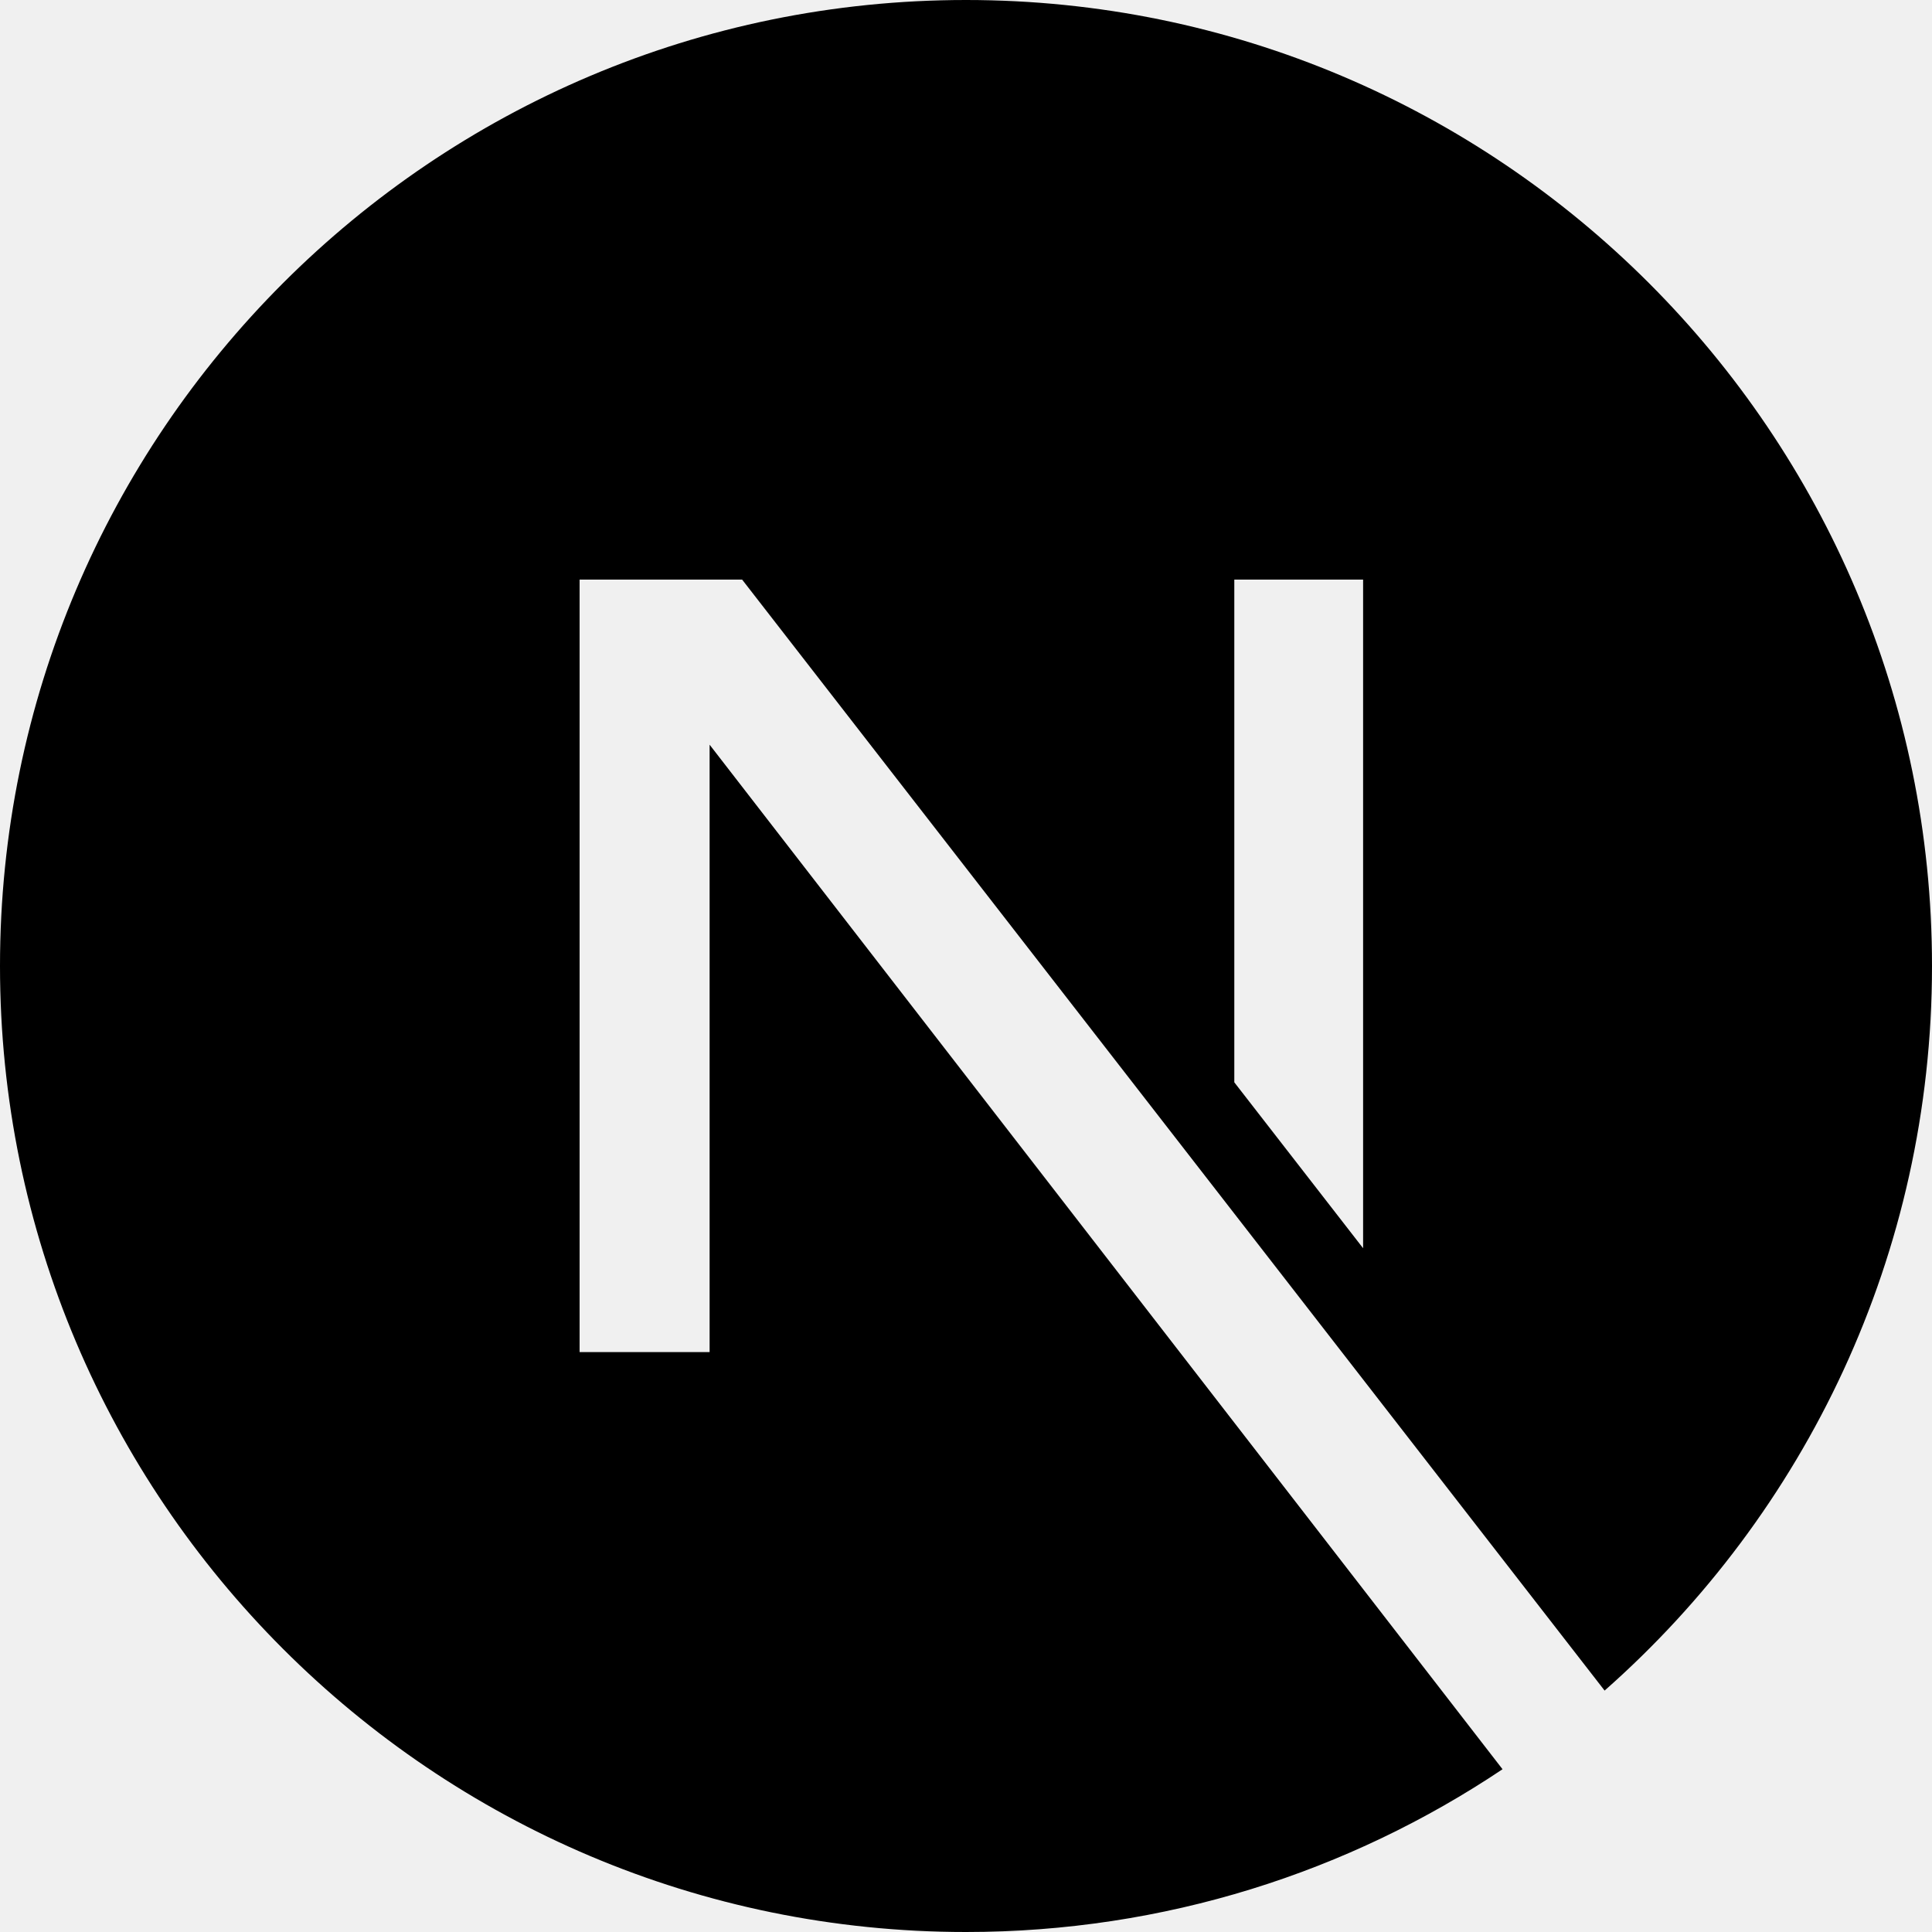
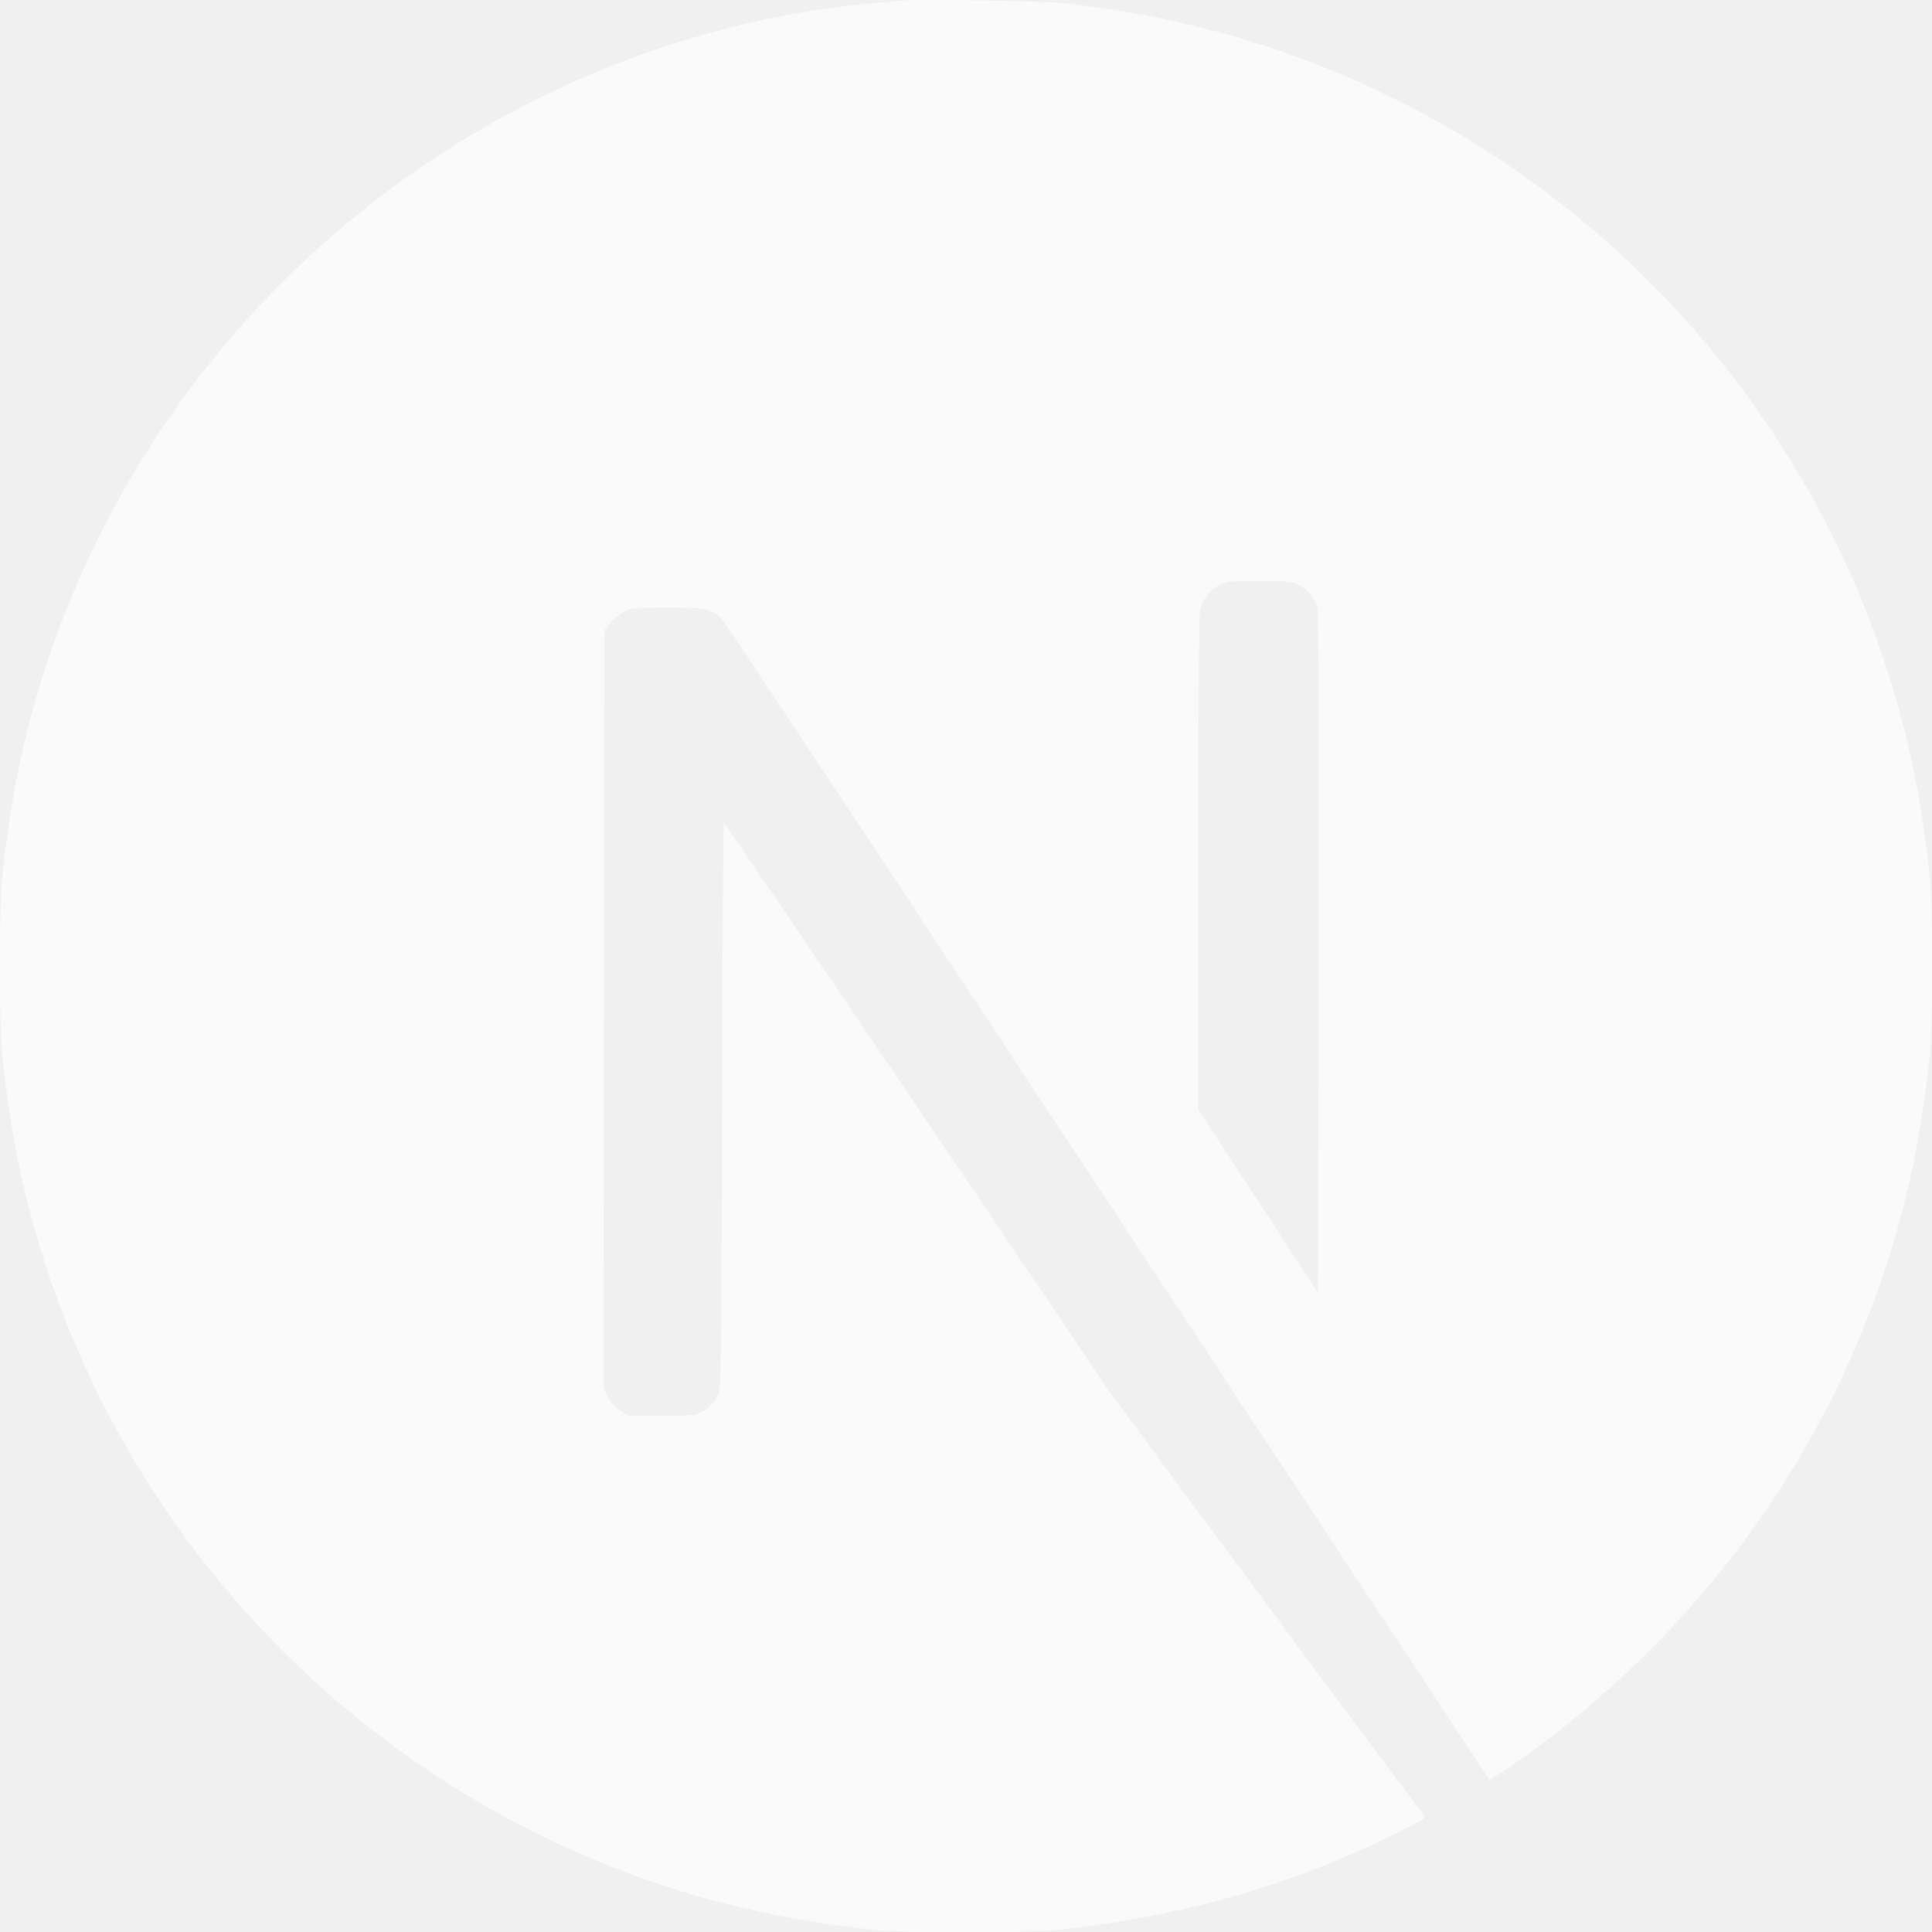
- <svg xmlns="http://www.w3.org/2000/svg" role="img" viewBox="0 0 24 24">
-   <path d="M18.665 21.978C16.758 23.255 14.465 24 12 24 5.377 24 0 18.623 0 12S5.377 0 12 0s12 5.377 12 12c0 3.583-1.574 6.801-4.067 9.001L9.219 7.2H7.2v9.596h1.615V9.251l9.85 12.727Zm-3.332-8.533 1.6 2.061V7.2h-1.6v6.245Z" />
+ <svg xmlns="http://www.w3.org/2000/svg" width="800px" height="800px" viewBox="0 0 24 24" fill="none">
+   <g id="SVGRepo_bgCarrier" stroke-width="0" />
+   <g id="SVGRepo_tracerCarrier" stroke-linecap="round" stroke-linejoin="round" />
+   <g id="SVGRepo_iconCarrier">
+     <g clip-path="url(#clip0)">
+       <path d="M11.214 0.006C11.162 0.011 10.998 0.028 10.85 0.039C7.442 0.347 4.249 2.186 2.226 5.013C1.1 6.585 0.38 8.368 0.108 10.256C0.012 10.916 0 11.11 0 12.004C0 12.898 0.012 13.093 0.108 13.752C0.76 18.259 3.967 22.045 8.317 23.448C9.096 23.699 9.917 23.87 10.85 23.974C11.214 24.014 12.786 24.014 13.15 23.974C14.761 23.795 16.127 23.396 17.473 22.709C17.68 22.604 17.72 22.575 17.692 22.552C17.673 22.538 16.793 21.358 15.737 19.931L13.818 17.339L11.414 13.78C10.09 11.823 9.002 10.223 8.992 10.223C8.983 10.221 8.974 11.802 8.969 13.733C8.962 17.114 8.96 17.25 8.917 17.33C8.856 17.445 8.809 17.491 8.711 17.543C8.636 17.581 8.57 17.588 8.216 17.588H7.81L7.702 17.52C7.632 17.475 7.58 17.416 7.545 17.348L7.496 17.243L7.5 12.539L7.507 7.833L7.58 7.741C7.618 7.692 7.697 7.629 7.754 7.598C7.85 7.551 7.887 7.547 8.293 7.547C8.772 7.547 8.852 7.565 8.976 7.701C9.011 7.739 10.313 9.7 11.871 12.063C13.429 14.425 15.559 17.651 16.605 19.235L18.506 22.113L18.602 22.05C19.453 21.496 20.354 20.708 21.067 19.887C22.585 18.144 23.564 16.018 23.892 13.752C23.988 13.093 24 12.898 24 12.004C24 11.11 23.988 10.916 23.892 10.256C23.24 5.75 20.033 1.963 15.683 0.56C14.916 0.311 14.1 0.14 13.185 0.037C12.96 0.013 11.409 -0.012 11.214 0.006ZM16.127 7.265C16.239 7.321 16.331 7.429 16.364 7.542C16.382 7.603 16.387 8.907 16.382 11.847L16.375 16.065L15.632 14.925L14.886 13.785V10.719C14.886 8.736 14.895 7.622 14.909 7.568C14.947 7.436 15.029 7.333 15.141 7.272C15.238 7.223 15.273 7.218 15.641 7.218C15.988 7.218 16.049 7.223 16.127 7.265Z" fill="#fafafa" />
+     </g>
+     <defs>
+       <clipPath id="clip0">
+         <rect width="24" height="24" fill="white" />
+       </clipPath>
+     </defs>
+   </g>
</svg>
